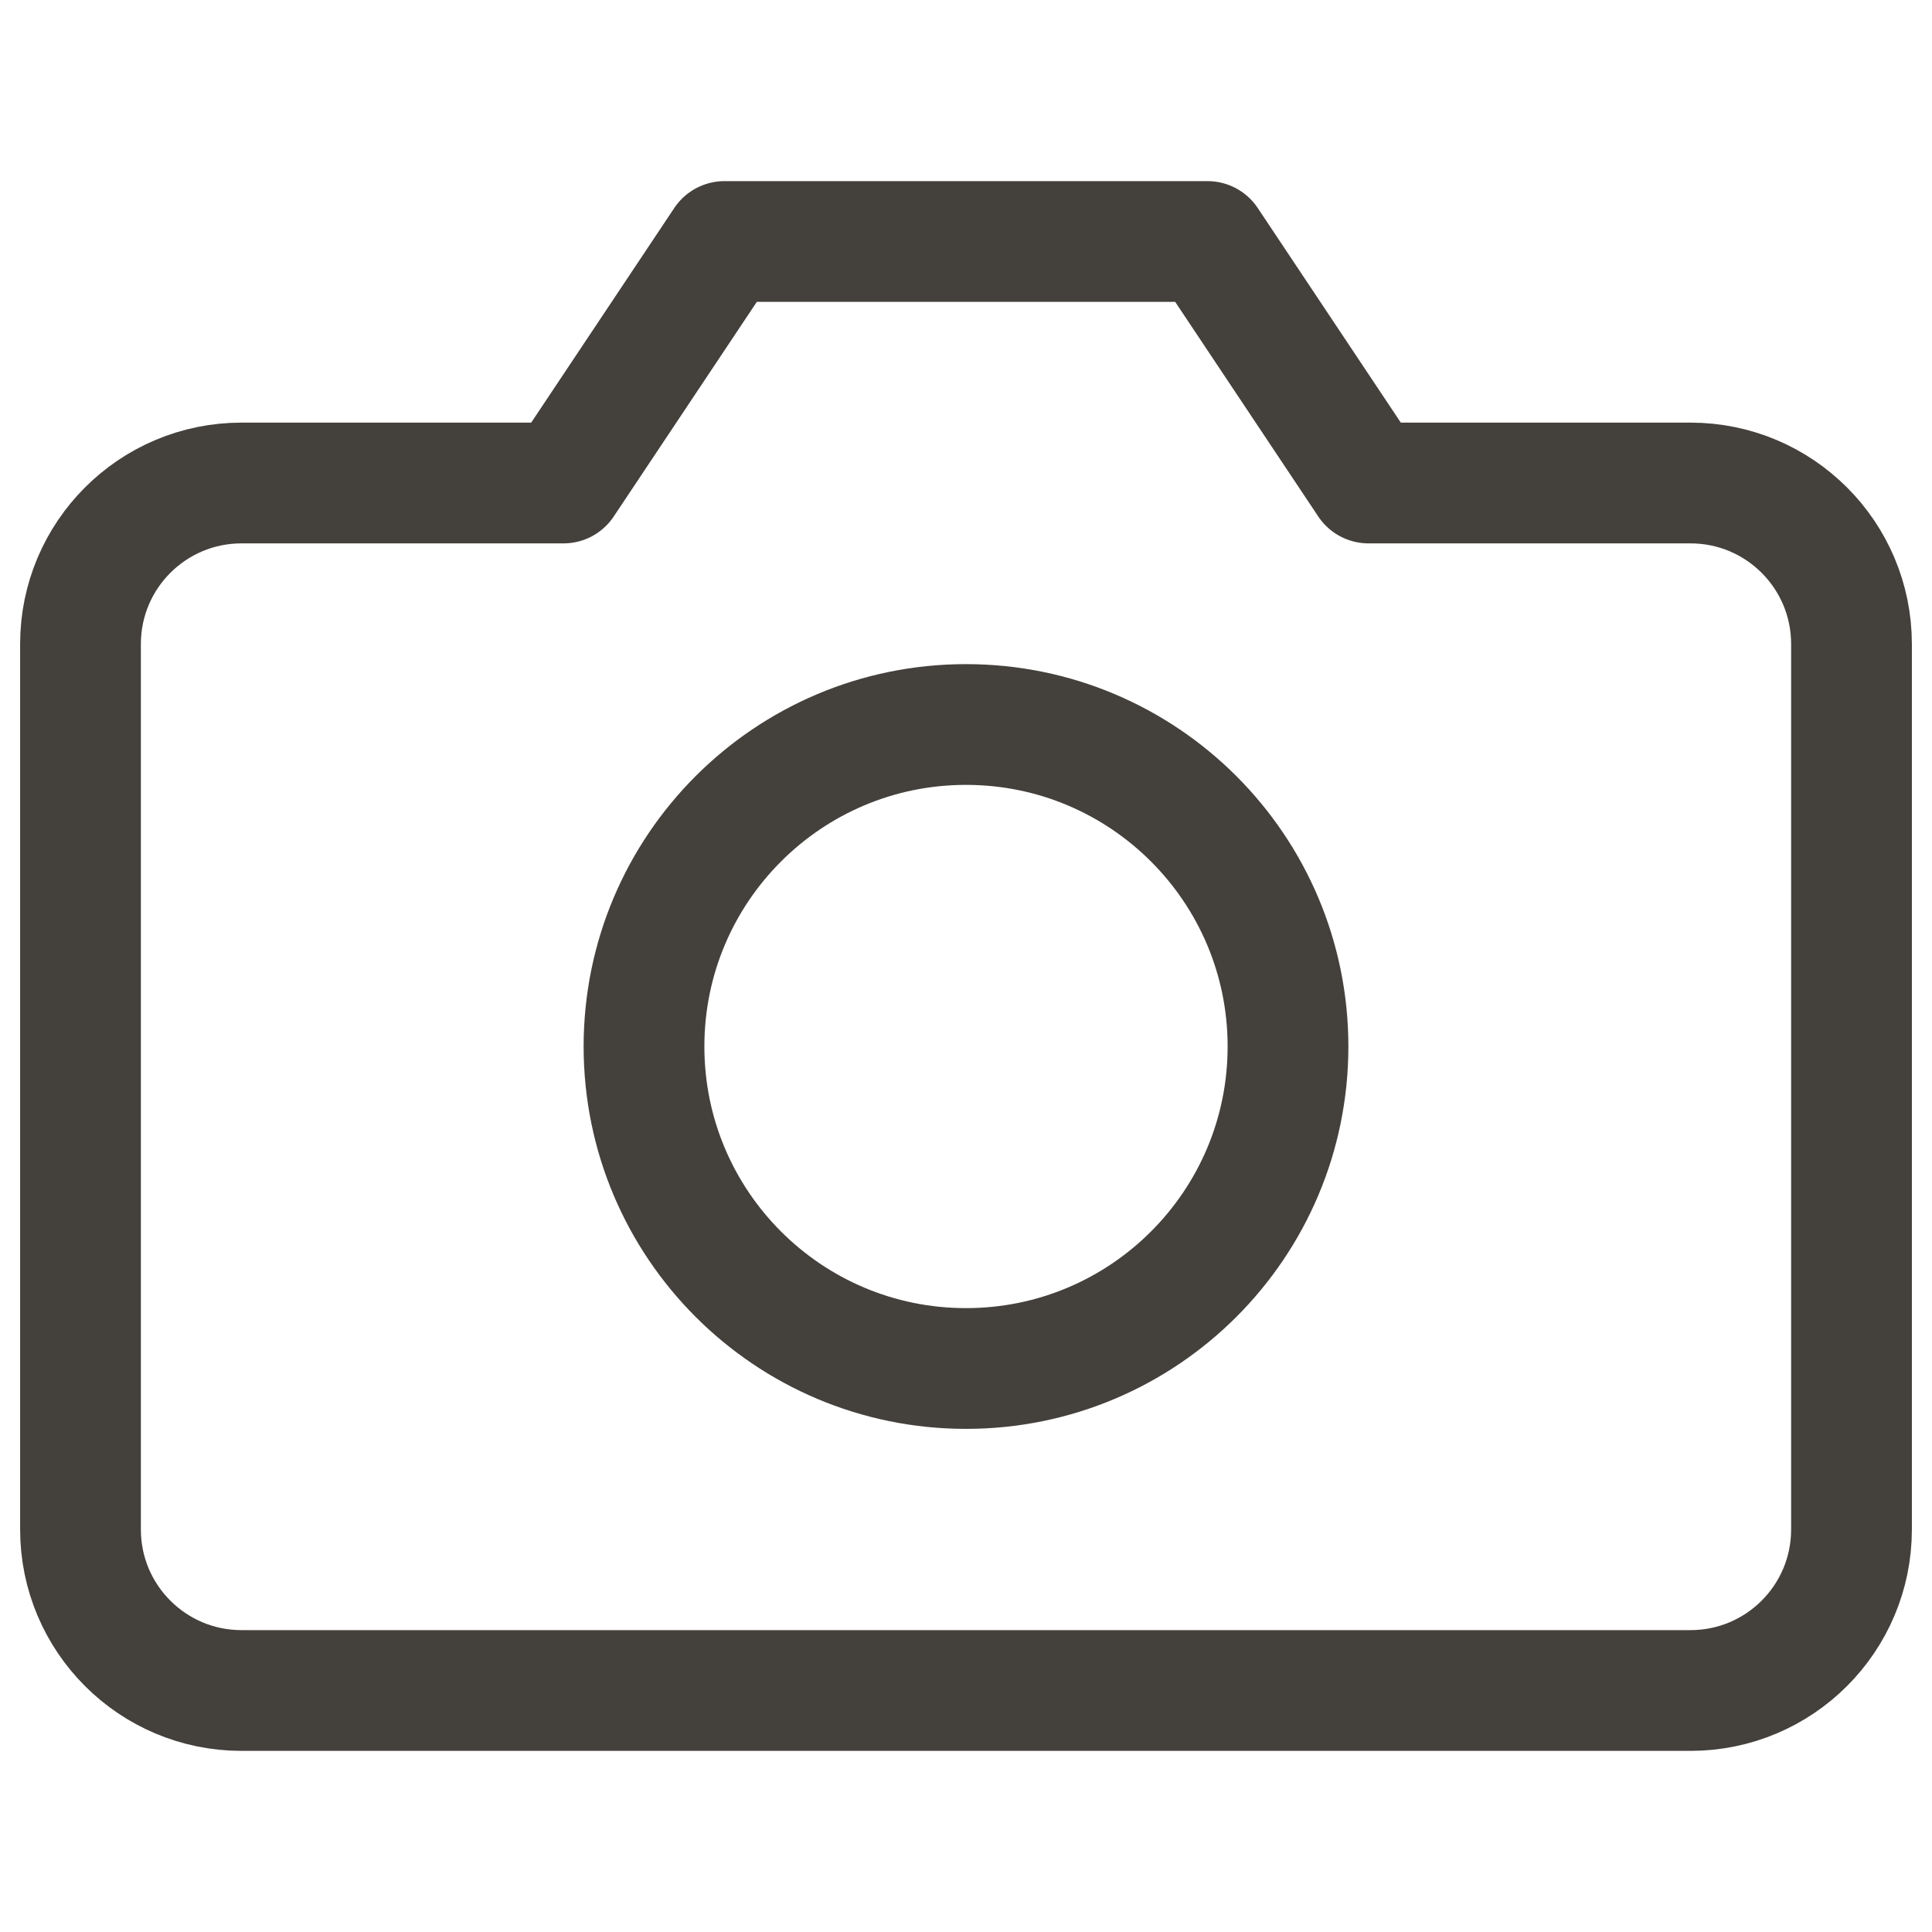
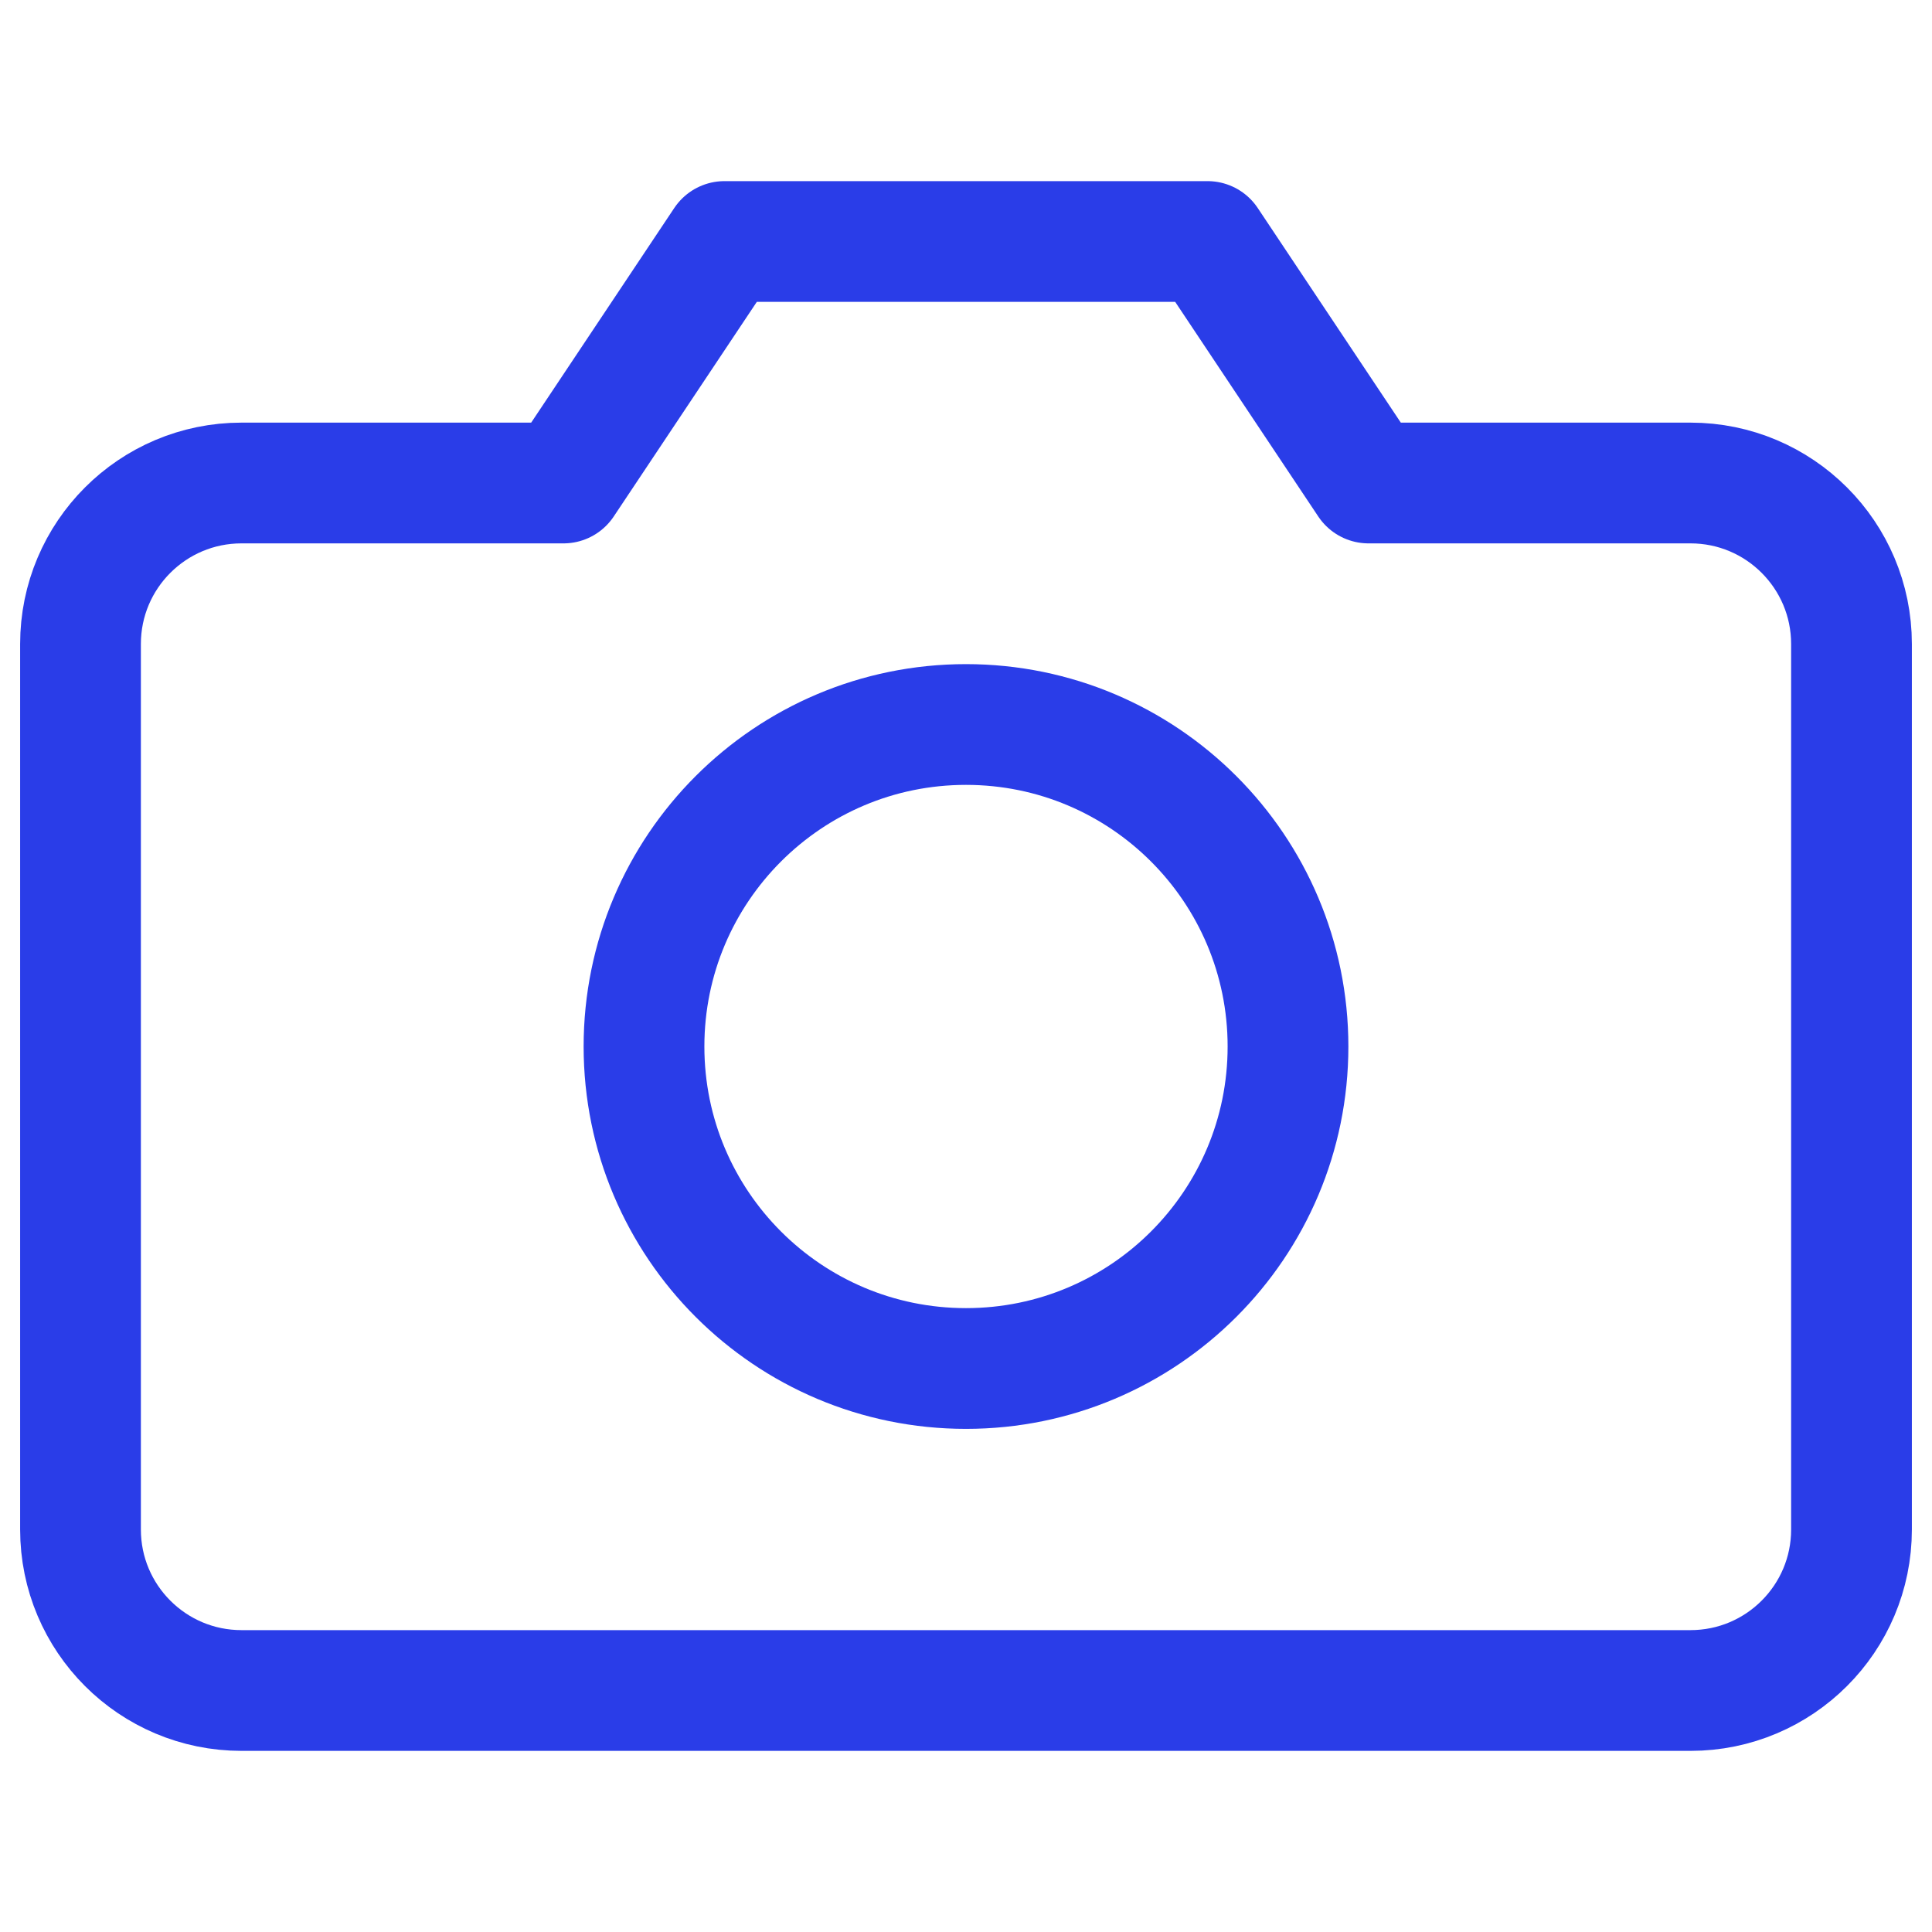
- <svg xmlns="http://www.w3.org/2000/svg" viewBox="0 0 24 24" fill="none" stroke="#44403c" stroke-width="1.5" stroke-linecap="round" stroke-linejoin="round">
+ <svg xmlns="http://www.w3.org/2000/svg" viewBox="0 0 24 24" fill="none" stroke="#2a3de8ff" stroke-width="1.5" stroke-linecap="round" stroke-linejoin="round">
  <path d="M23 19a2 2 0 0 1-2 2H3a2 2 0 0 1-2-2V8a2 2 0 0 1 2-2h4l2-3h6l2 3h4a2 2 0 0 1 2 2z" />
  <circle cx="12" cy="13" r="4" />
</svg>
